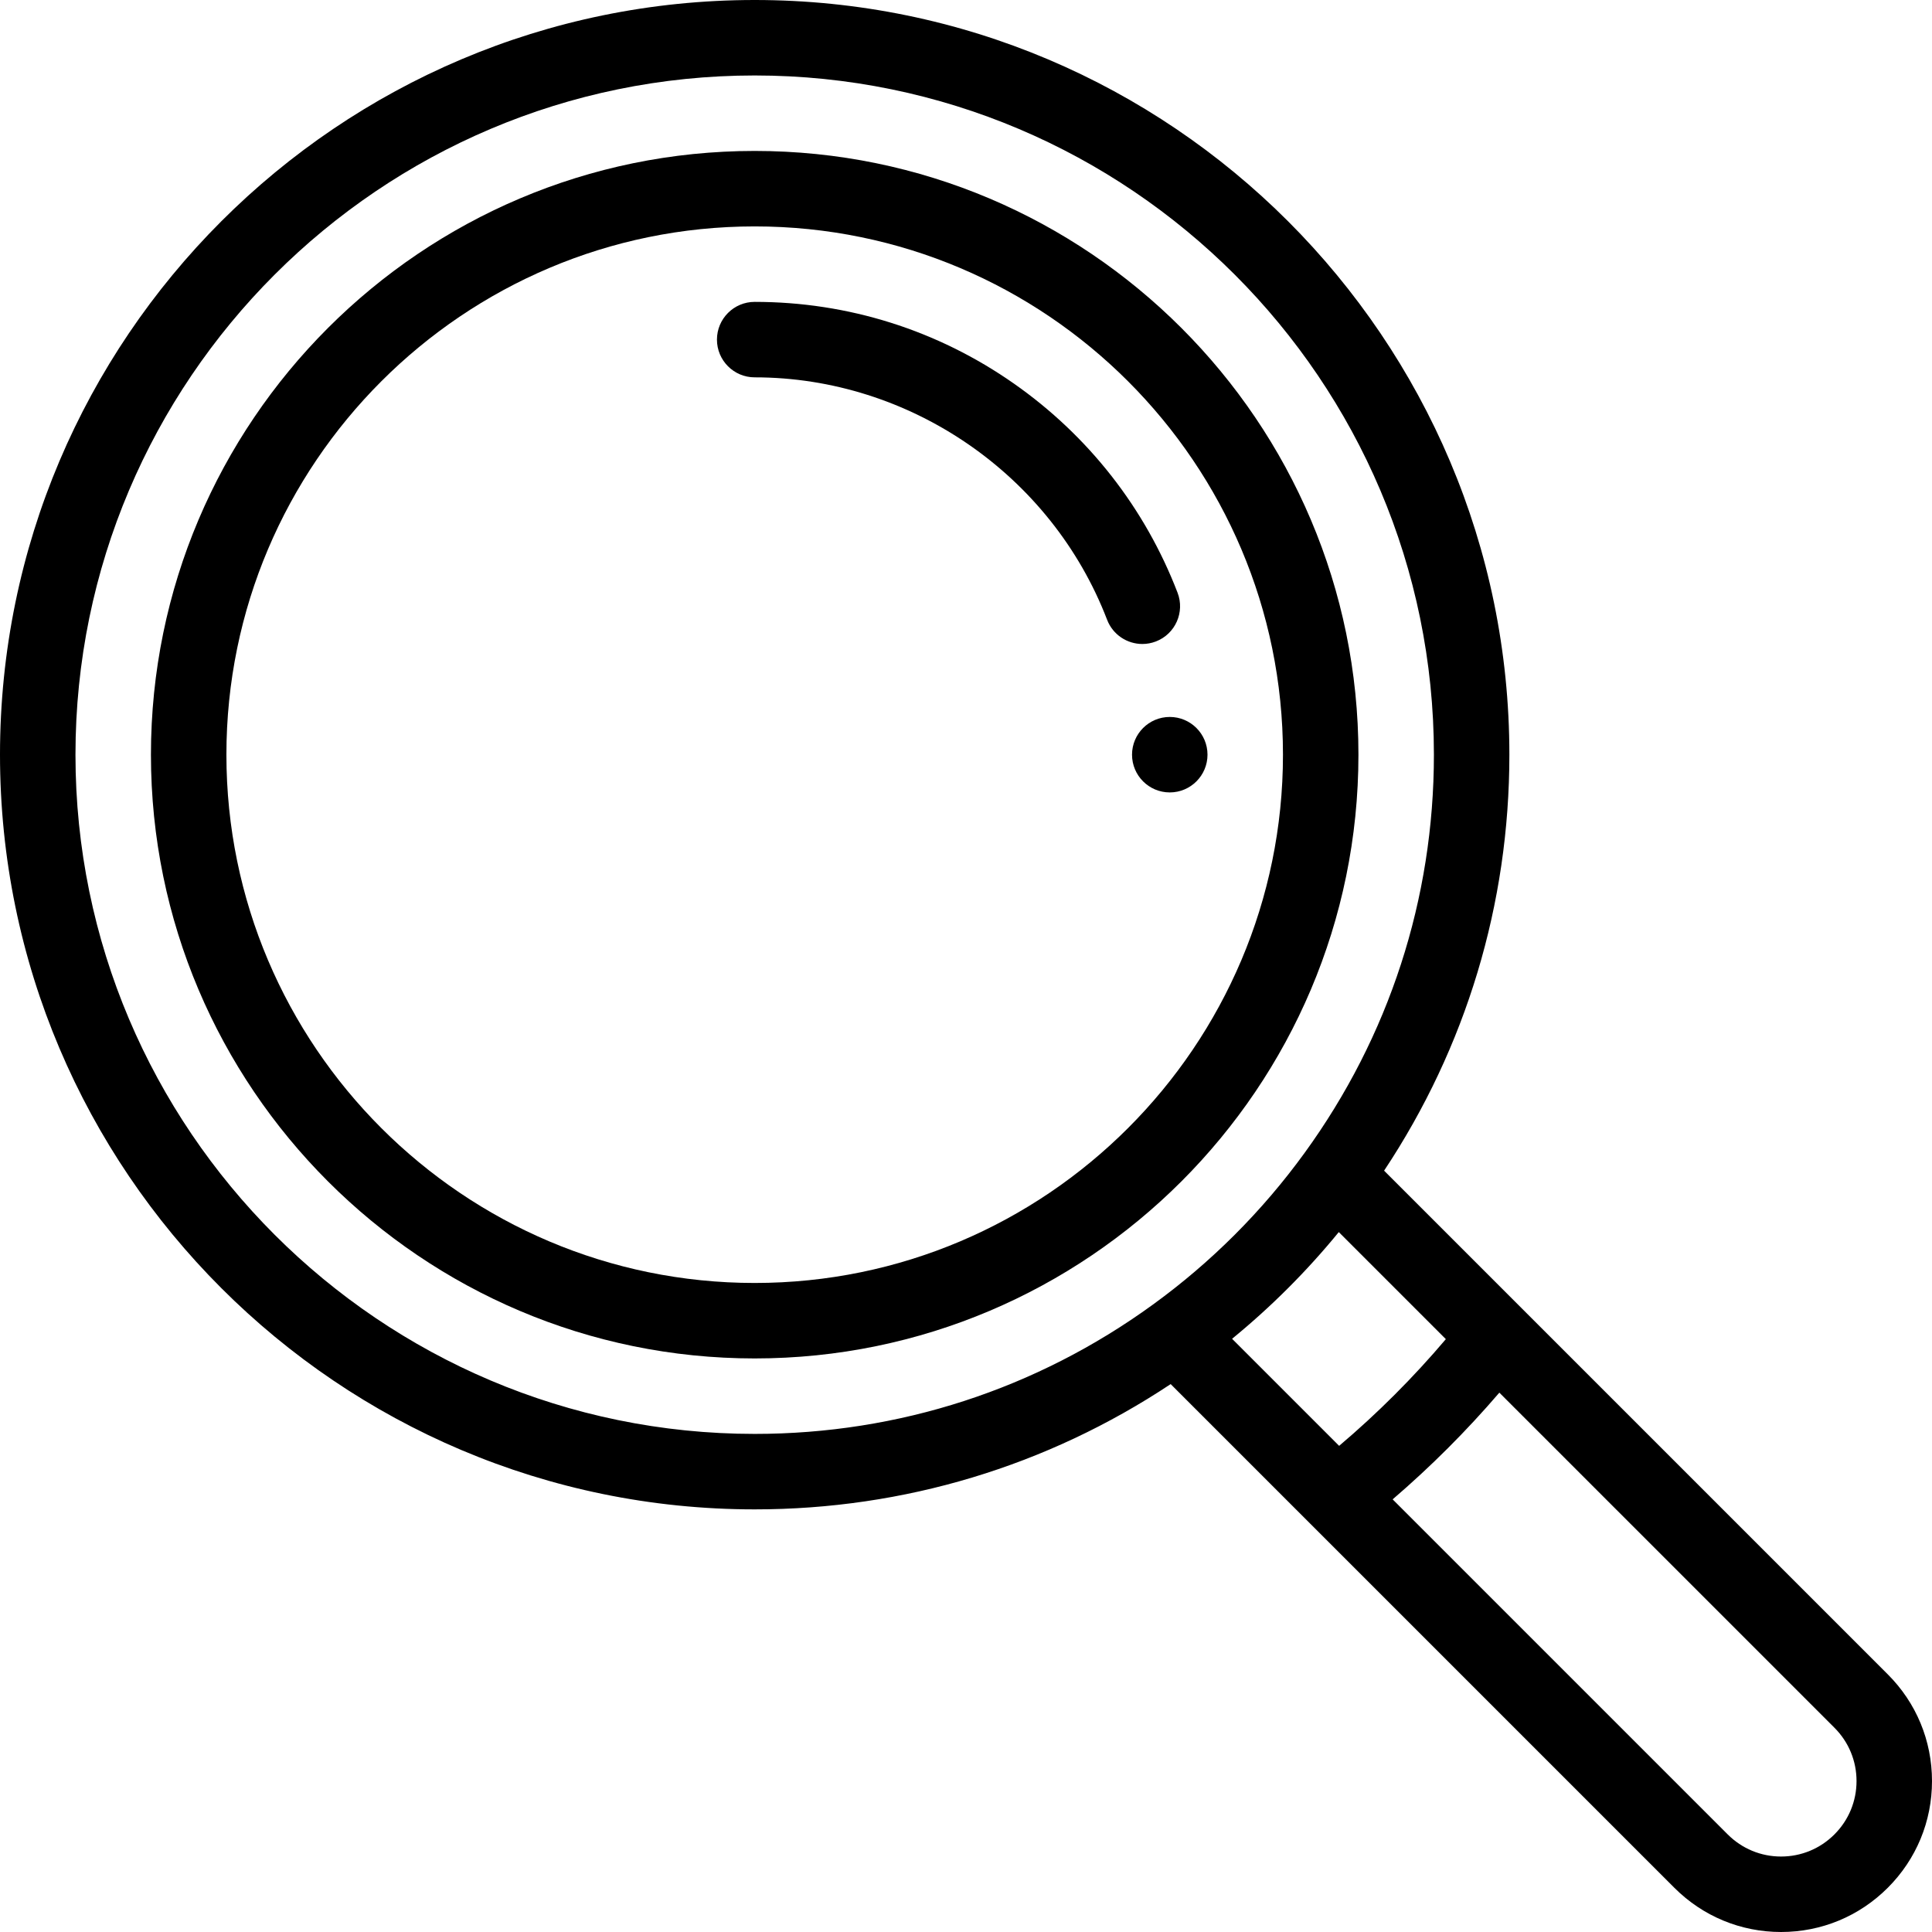
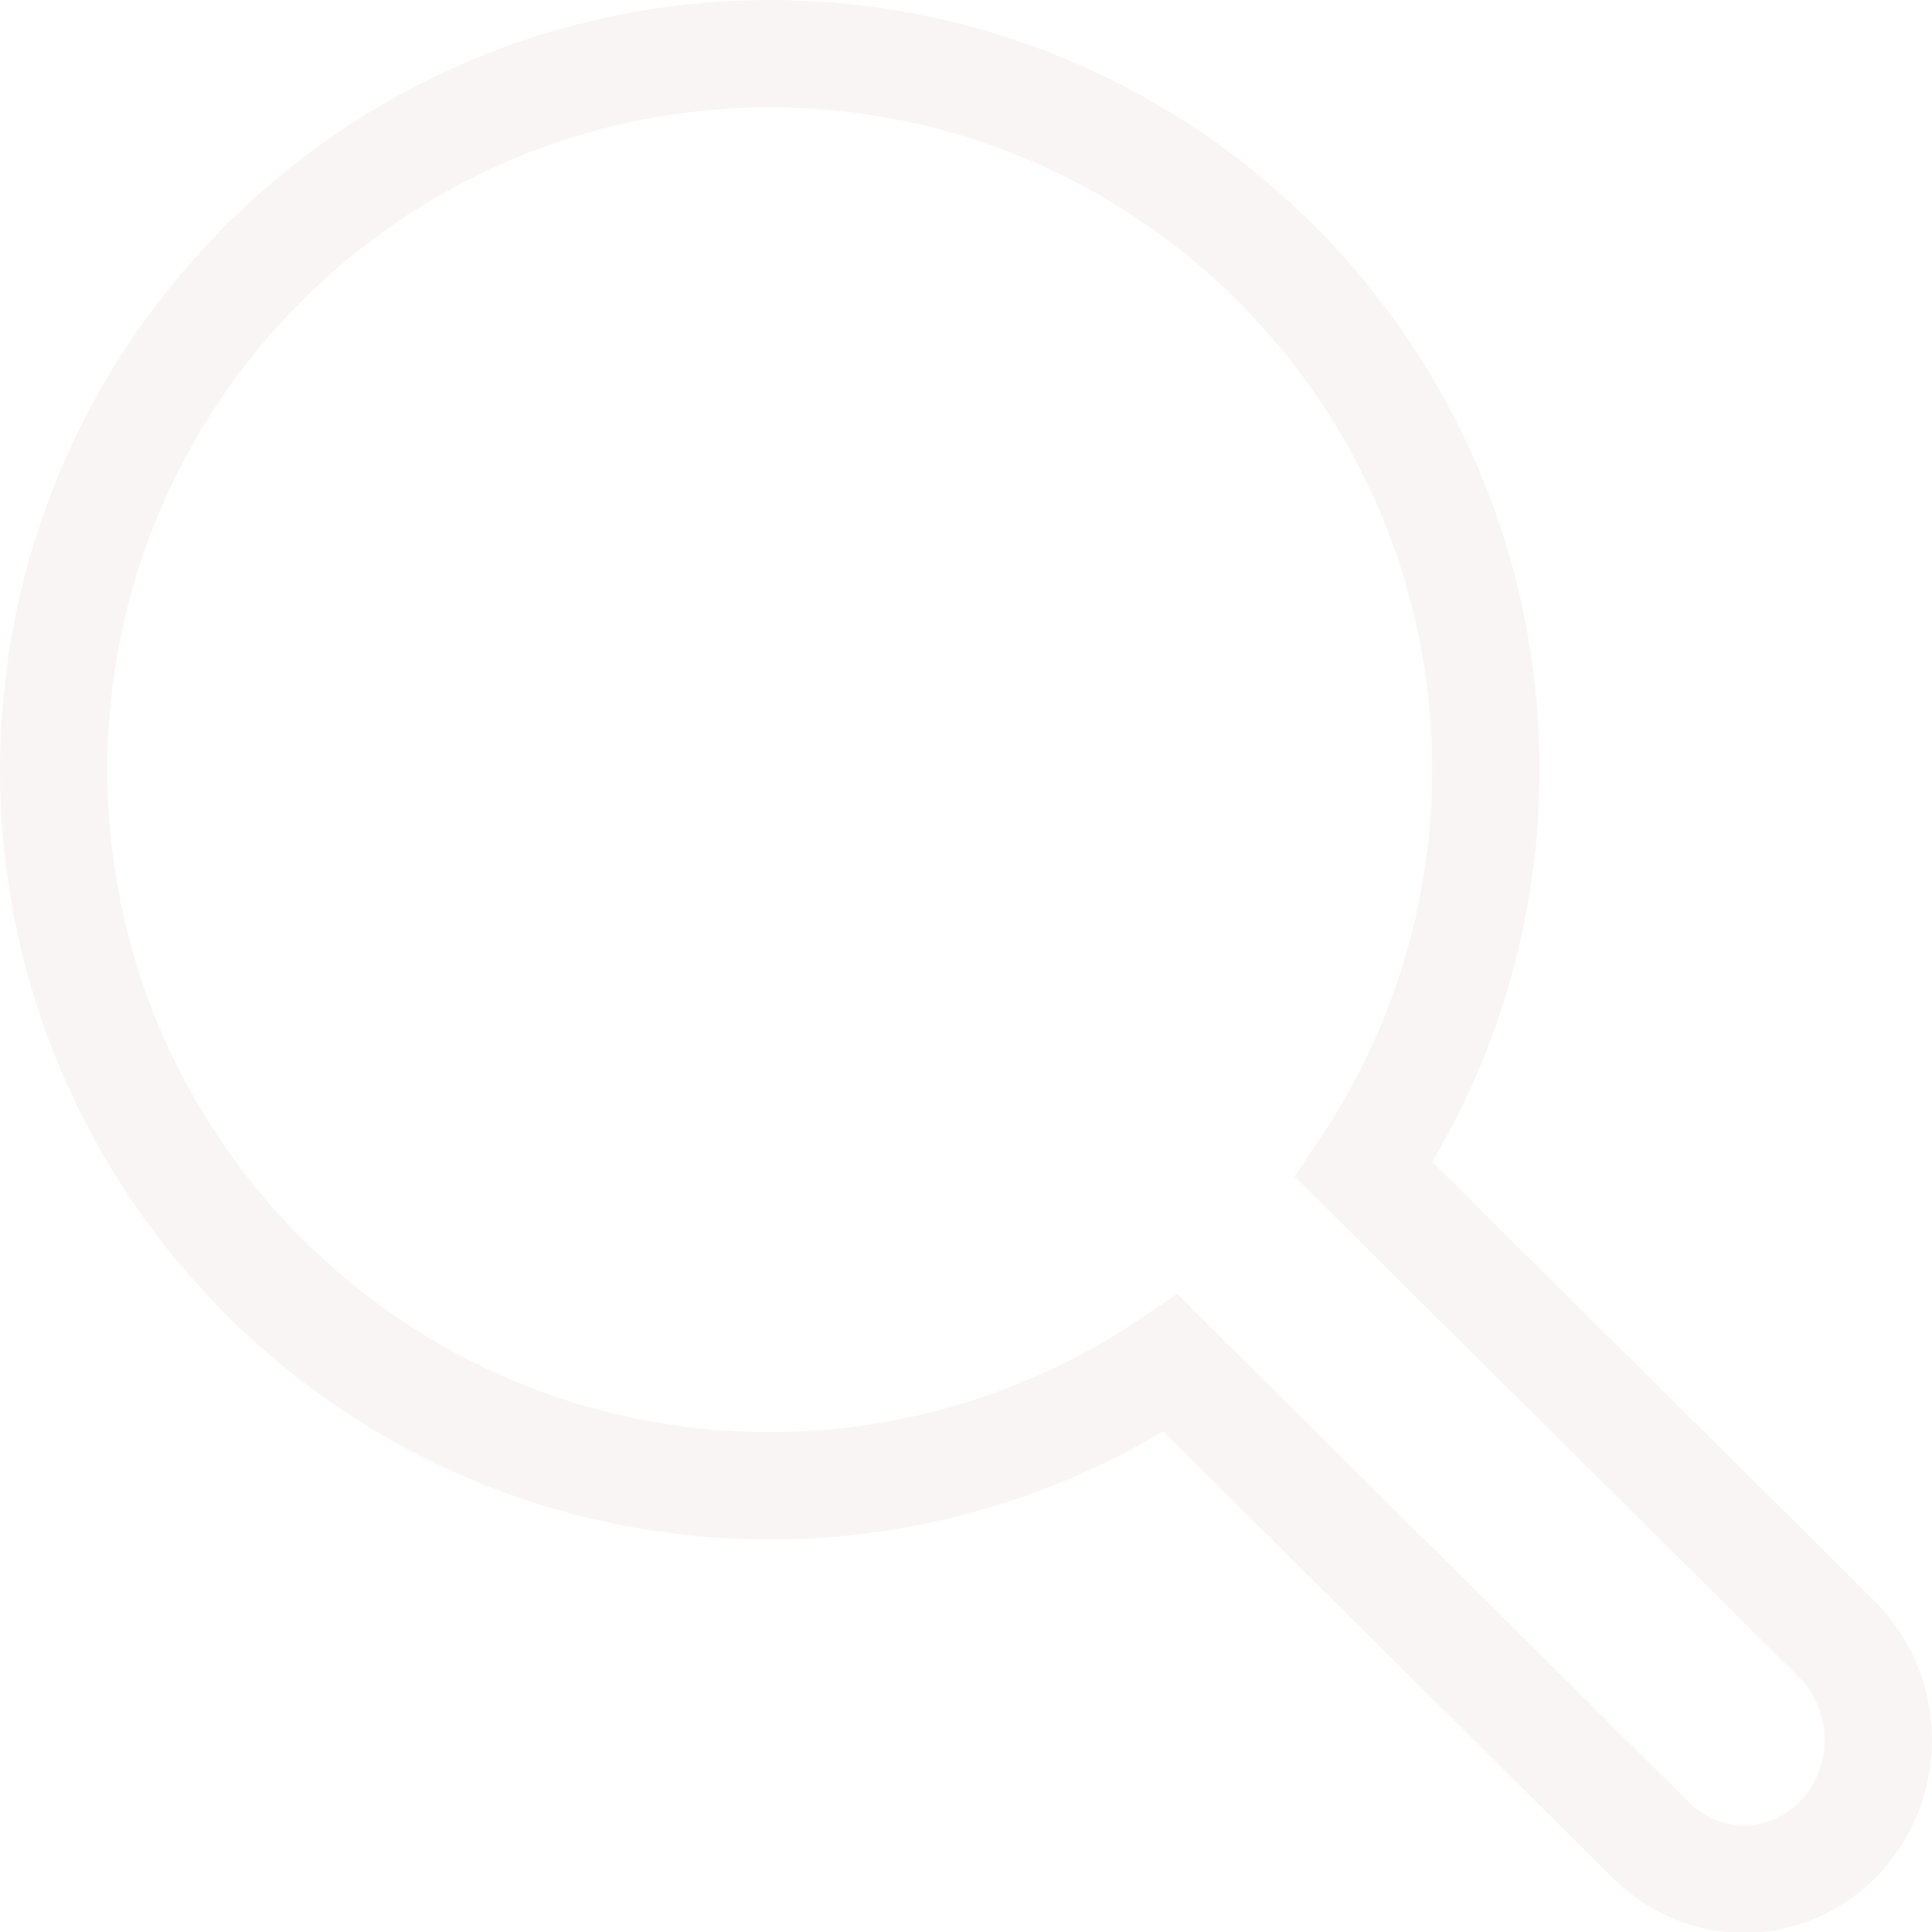
<svg xmlns="http://www.w3.org/2000/svg" version="1.1" id="Capa_1" x="0px" y="0px" viewBox="0 0 512 512" style="enable-background:new 0 0 512 512;" xml:space="preserve">
-   <g>
-     <g>
-       <path d="M310,190c-5.52,0-10,4.48-10,10s4.48,10,10,10c5.52,0,10-4.48,10-10S315.52,190,310,190z" />
-     </g>
-   </g>
-   <g>
-     <g>
-       <path d="M500.281,443.719l-133.48-133.48C388.546,277.485,400,239.555,400,200C400,89.72,310.28,0,200,0S0,89.72,0,200    s89.72,200,200,200c39.556,0,77.486-11.455,110.239-33.198l36.895,36.895c0.005,0.005,0.01,0.01,0.016,0.016l96.568,96.568    C451.276,507.838,461.319,512,472,512c10.681,0,20.724-4.162,28.278-11.716C507.837,492.731,512,482.687,512,472    S507.837,451.269,500.281,443.719z M305.536,345.727c0,0.001-0.001,0.001-0.002,0.002C274.667,368.149,238.175,380,200,380    c-99.252,0-180-80.748-180-180S100.748,20,200,20s180,80.748,180,180c0,38.175-11.851,74.667-34.272,105.535    C334.511,320.988,320.989,334.511,305.536,345.727z M326.516,354.793c10.35-8.467,19.811-17.928,28.277-28.277l28.371,28.371    c-8.628,10.183-18.094,19.65-28.277,28.277L326.516,354.793z M486.139,486.139c-3.78,3.78-8.801,5.861-14.139,5.861    s-10.359-2.081-14.139-5.861l-88.795-88.795c10.127-8.691,19.587-18.15,28.277-28.277l88.798,88.798    C489.919,461.639,492,466.658,492,472C492,477.342,489.919,482.361,486.139,486.139z" />
-     </g>
-   </g>
-   <g>
-     <g>
-       <path d="M200,40c-88.225,0-160,71.775-160,160s71.775,160,160,160s160-71.775,160-160S288.225,40,200,40z M200,340    c-77.196,0-140-62.804-140-140S122.804,60,200,60s140,62.804,140,140S277.196,340,200,340z" />
-     </g>
-   </g>
-   <g>
-     <g>
-       <path d="M312.065,157.073c-8.611-22.412-23.604-41.574-43.36-55.413C248.479,87.49,224.721,80,200,80c-5.522,0-10,4.478-10,10    c0,5.522,4.478,10,10,10c41.099,0,78.631,25.818,93.396,64.247c1.528,3.976,5.317,6.416,9.337,6.416    c1.192,0,2.405-0.215,3.584-0.668C311.472,168.014,314.046,162.229,312.065,157.073z" />
-     </g>
-   </g>
-   <g>
+   <defs id="defs59">
+ 	
+ 
+ 	
+ 
+ 	
+ 
+ 	
+ </defs>
+   <g id="g26">
</g>
-   <g>
+   <g id="g28">
</g>
-   <g>
+   <g id="g30">
</g>
-   <g>
+   <g id="g32">
</g>
-   <g>
+   <g id="g34">
</g>
-   <g>
+   <g id="g36">
</g>
-   <g>
+   <g id="g38">
</g>
-   <g>
+   <g id="g40">
</g>
-   <g>
+   <g id="g42">
</g>
-   <g>
+   <g id="g44">
</g>
-   <g>
+   <g id="g46">
</g>
-   <g>
+   <g id="g48">
</g>
-   <g>
+   <g id="g50">
</g>
-   <g>
+   <g id="g52">
</g>
-   <g>
+   <g id="g54">
</g>
+   <path id="path904-3" style="fill:none;fill-opacity:1;stroke:#f9f5f4;stroke-width:28.461;stroke-miterlimit:4;stroke-dasharray:none;stroke-opacity:1" d="M 203.782,14.231 A 189.768,189.762 0 0 0 14.231,203.993 189.768,189.762 0 0 0 203.999,393.756 189.768,189.762 0 0 0 310.217,361.245 l 127.34,126.452 c 14.258,14.159 36.705,13.668 50.33,-1.101 13.625,-14.768 13.117,-38.055 -1.141,-52.213 L 361.433,309.943 A 189.768,189.762 0 0 0 393.767,203.993 189.768,189.762 0 0 0 203.999,14.231 a 189.768,189.762 0 0 0 -0.217,0 z" />
</svg>
